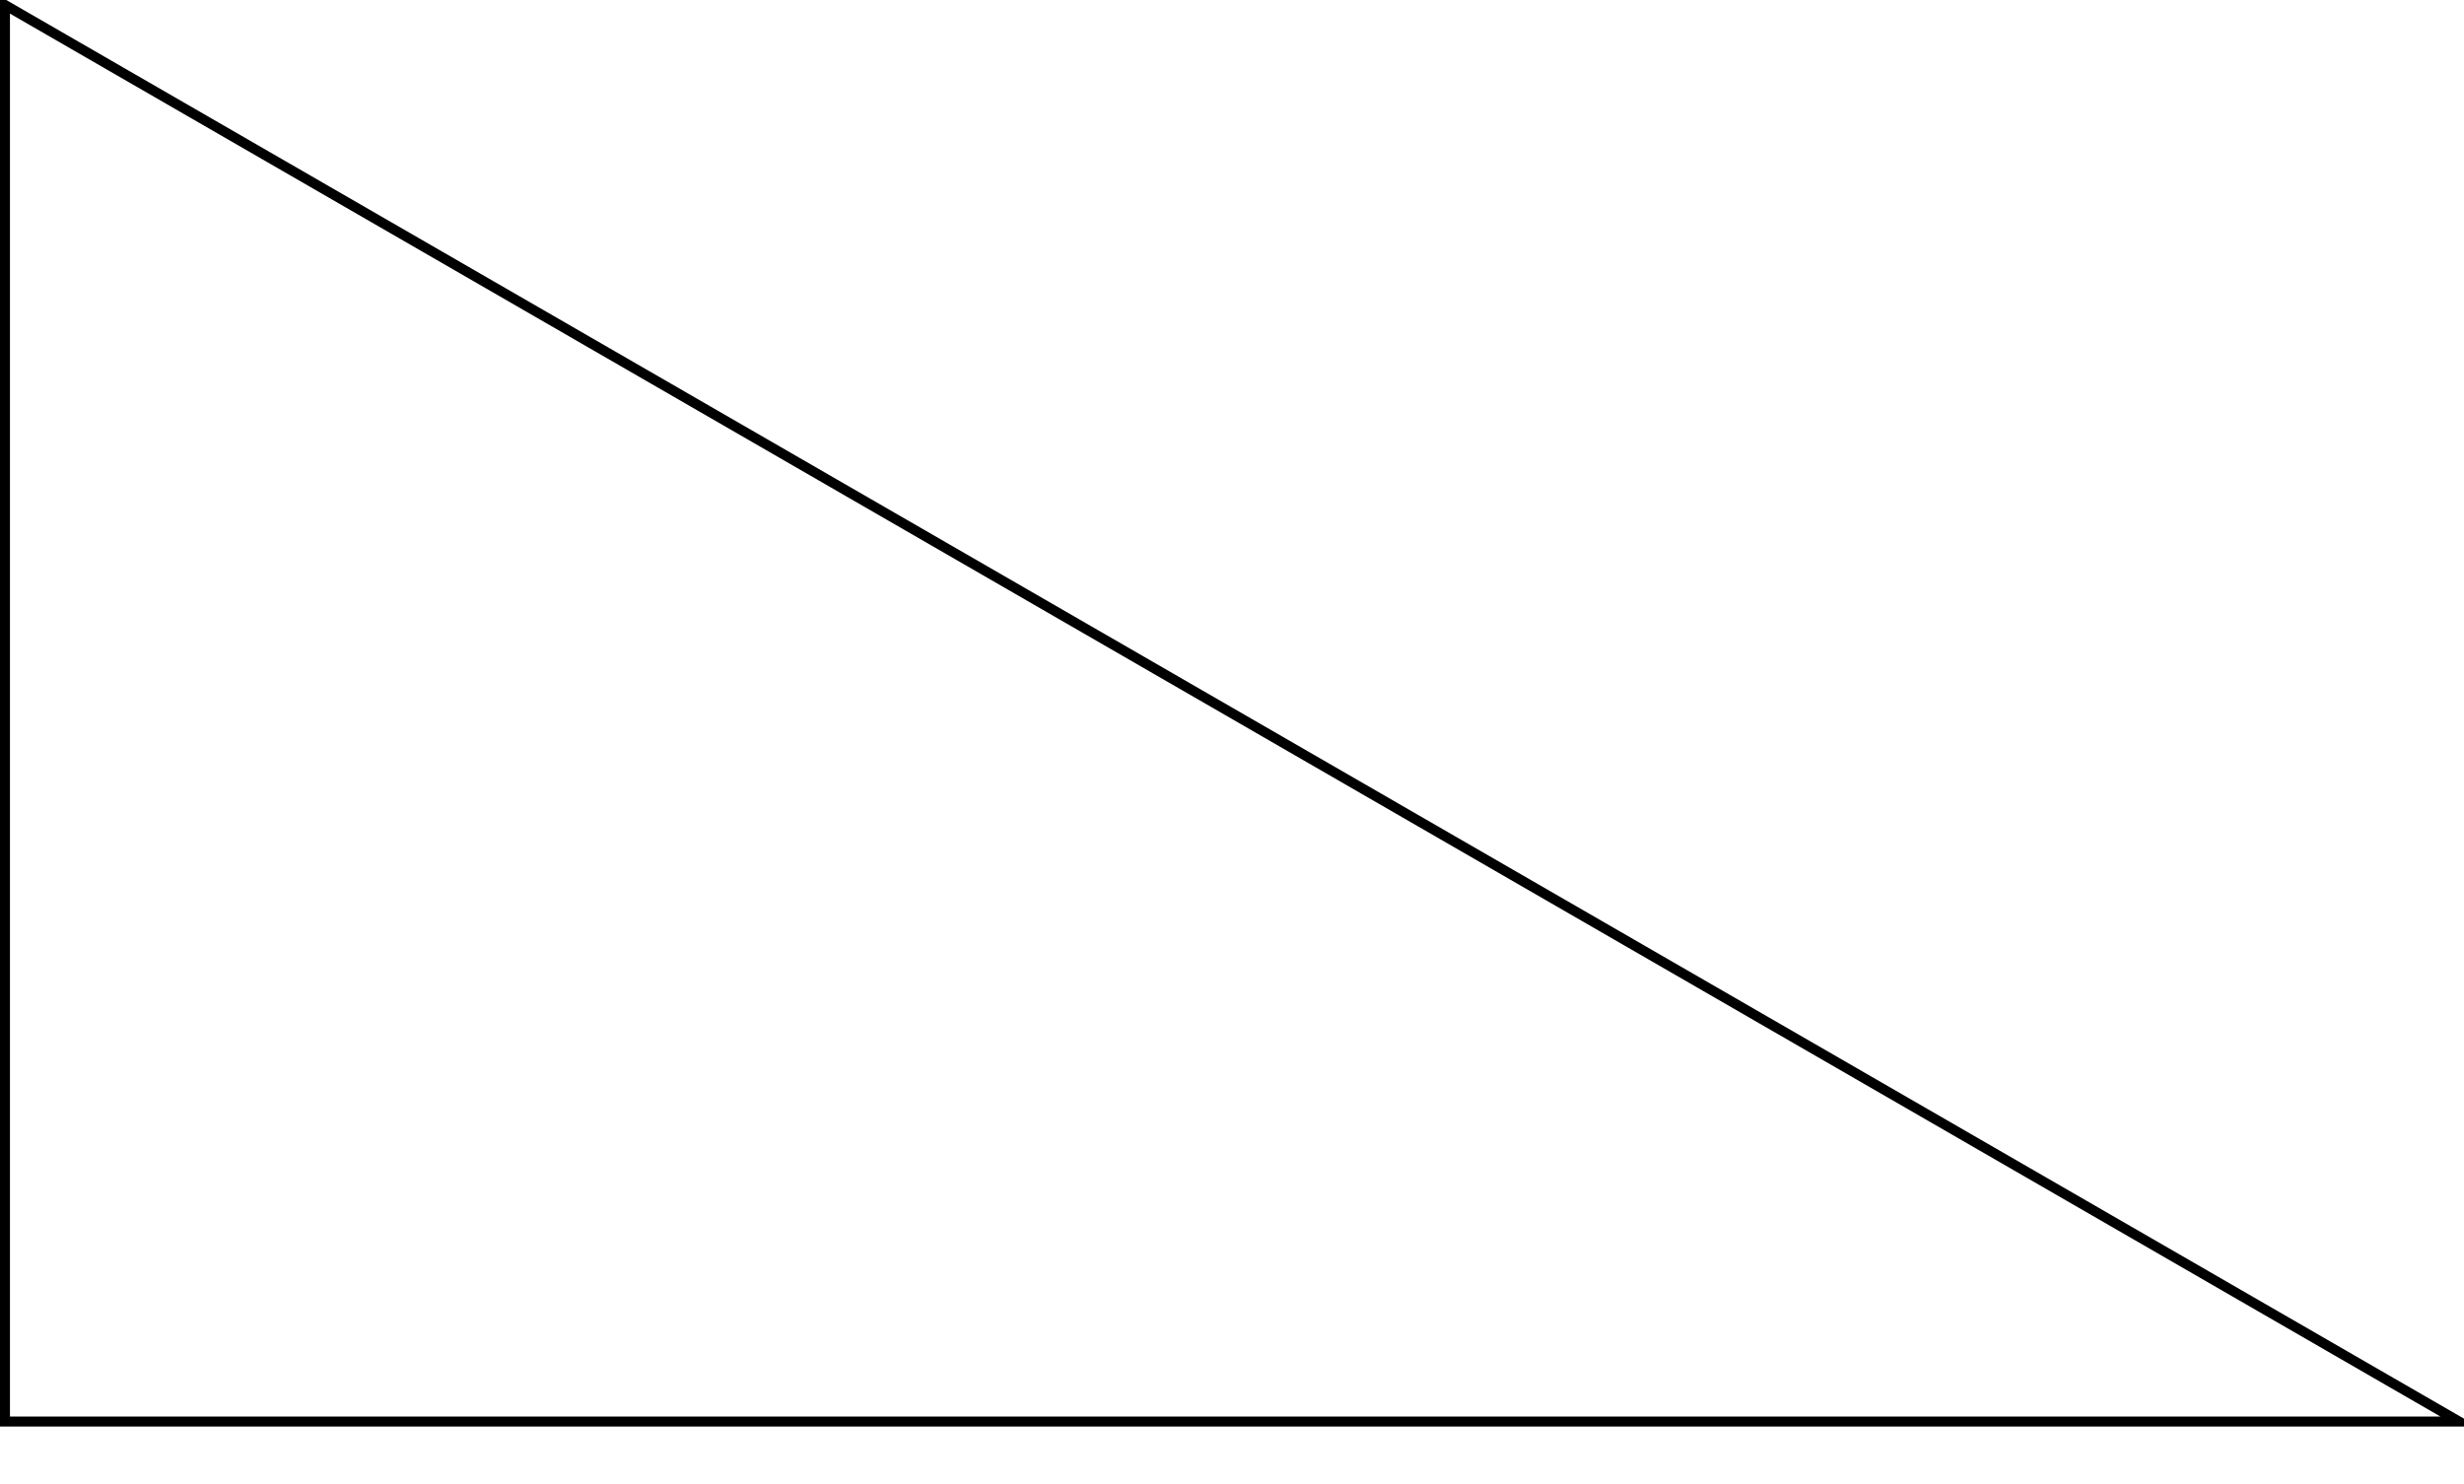
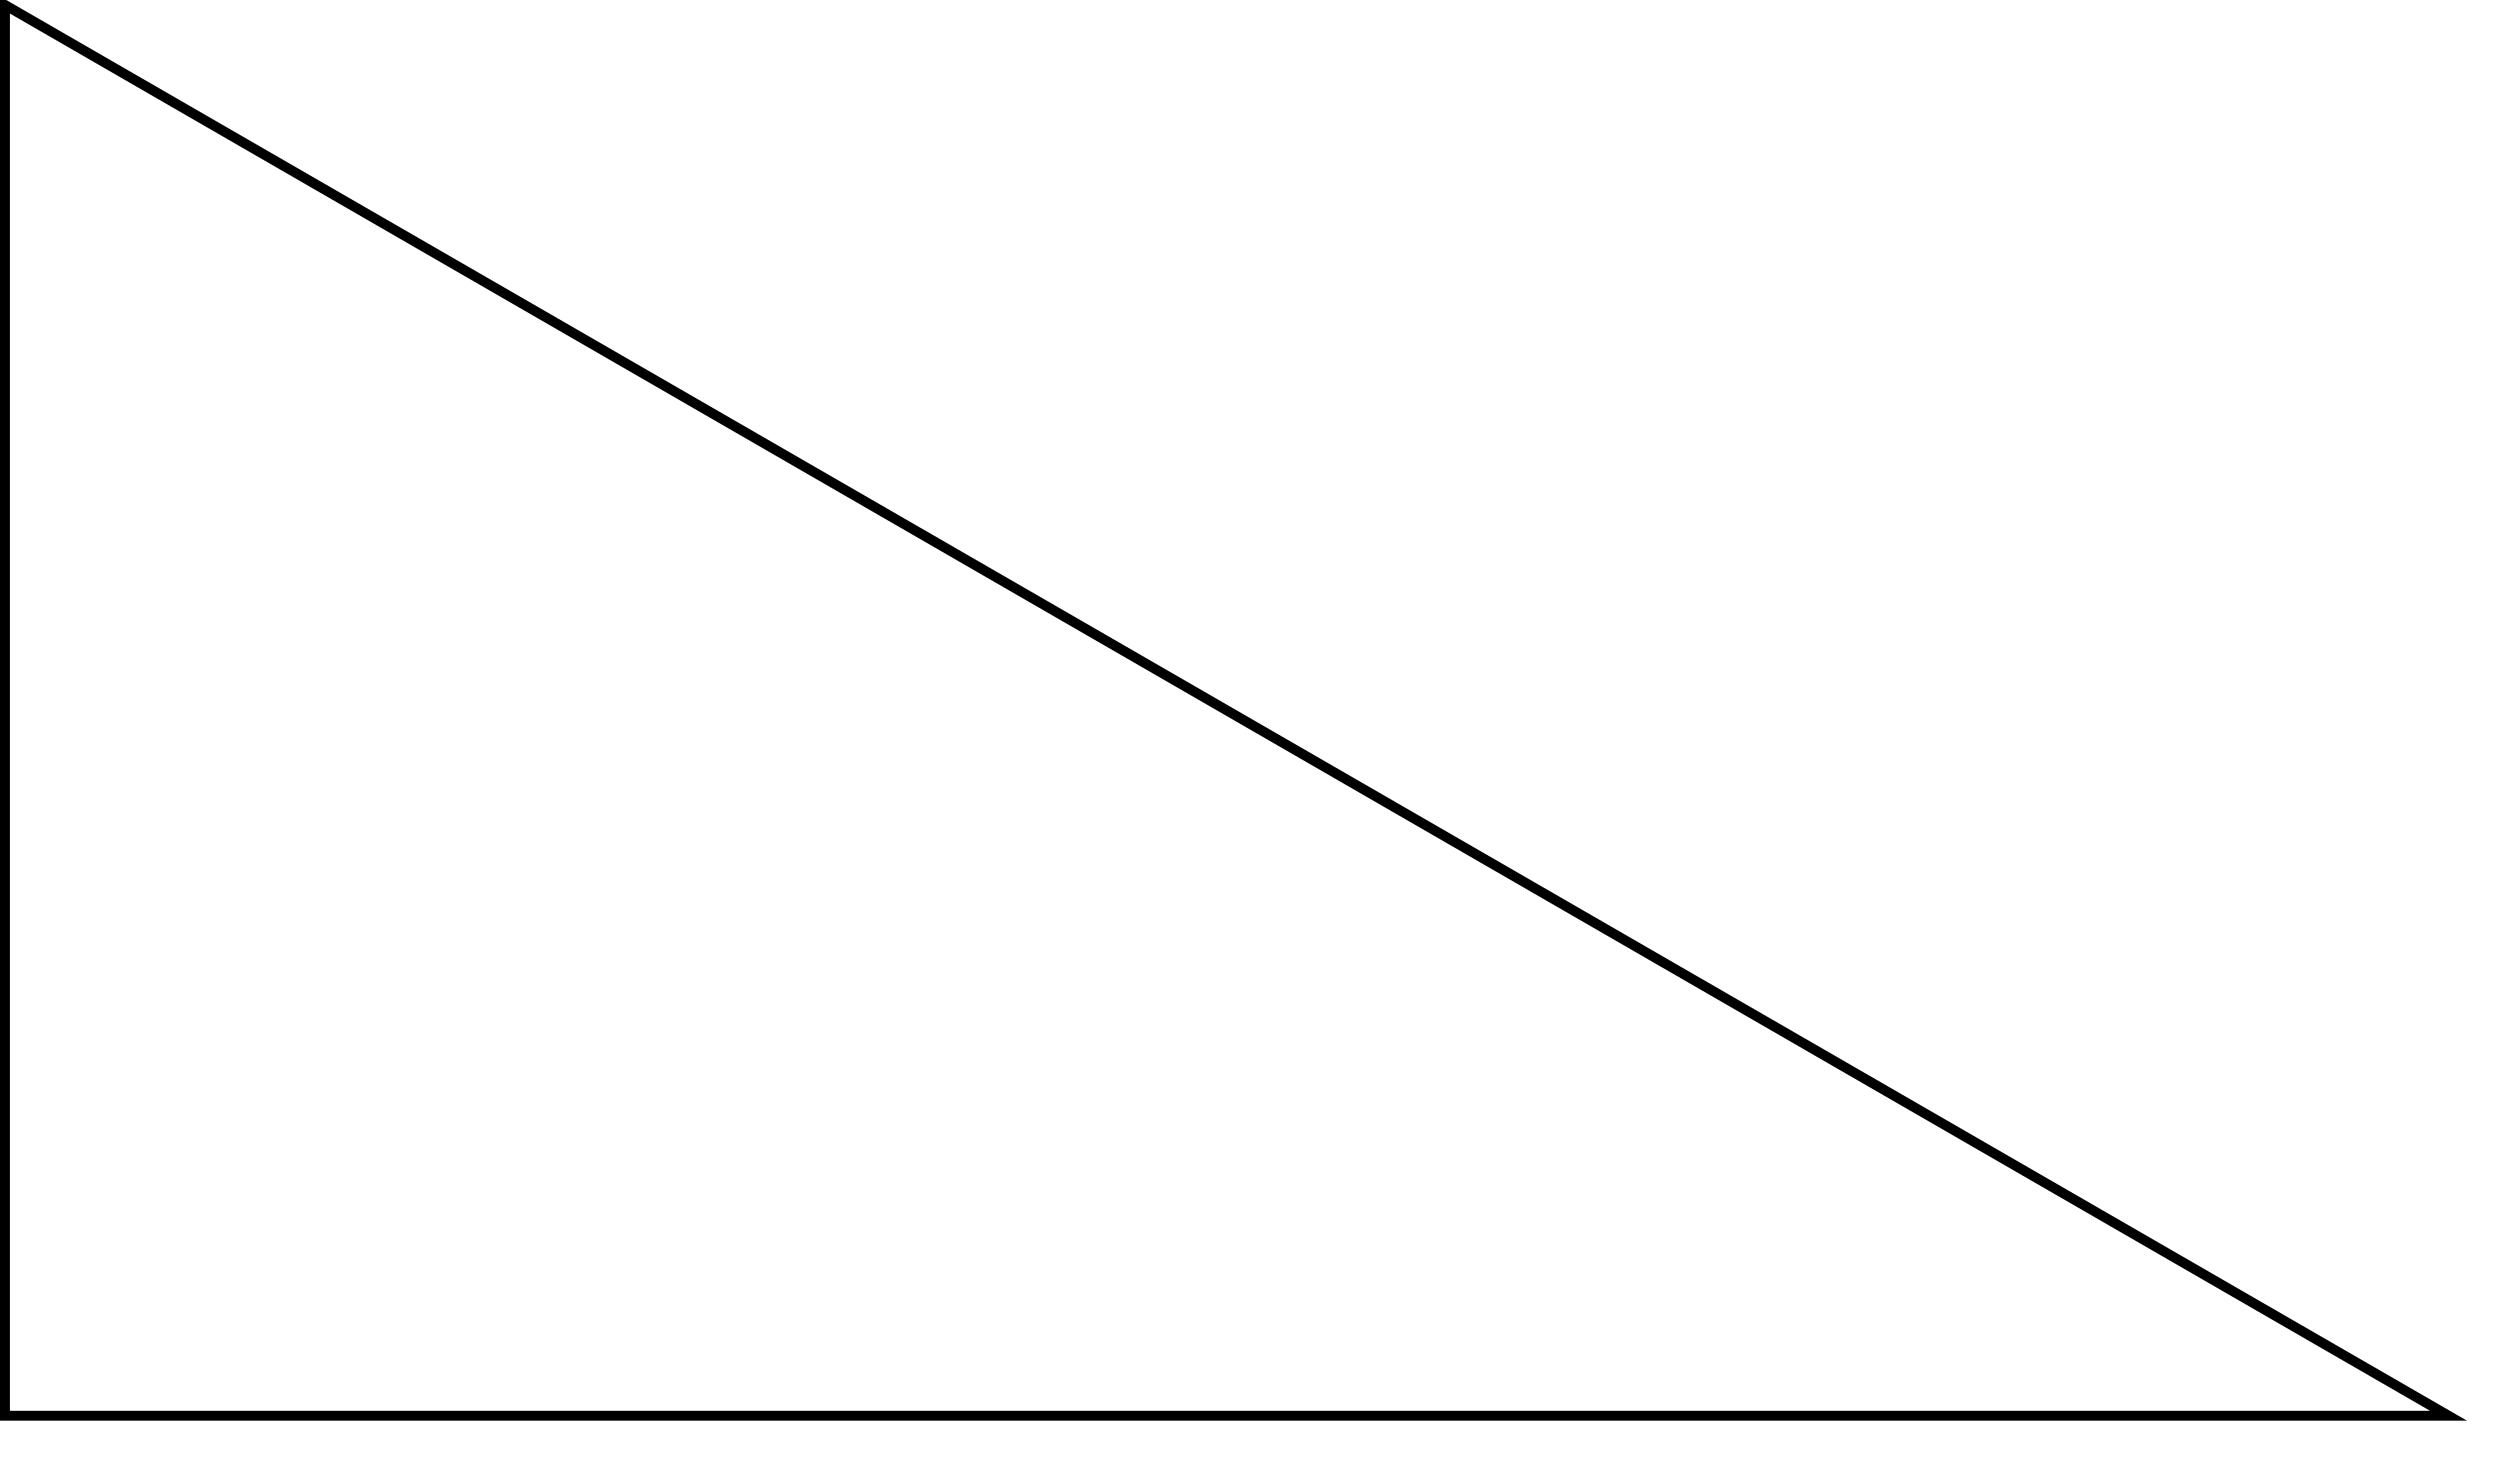
- <svg xmlns="http://www.w3.org/2000/svg" width="296.885pt" height="178.813pt" viewBox="-0.6 -7.5 296.885 178.813 ">
+ <svg xmlns="http://www.w3.org/2000/svg" width="302.519pt" height="178.813pt" viewBox="-0.6 -7.5 302.519 178.813 ">
  <g transform="translate(0, 171.3138 ) scale(1,-1) translate(0,7.49963 )">
    <g stroke="#000" fill="#000">
      <g stroke-width="0.4">
        <g stroke-width="1.2">
          <path d=" M 0.0 0.0 L 295.685 0.0 L 0.0 170.714 Z  " fill="none" />
-           <g transform="translate(285.9496,-4.16666)">
+           <g transform="translate(292.7836,-4.16666)">
            <g fill="#000">
              <text style="stroke:none" transform="scale(1,-1) translate(2.901,0)" text-anchor="middle" font-size="10">
                <g fill="#000">
                  <g stroke="none">
                    <tspan font-family="cmmi" font-size="12">θ</tspan>
                  </g>
                </g>
              </text>
            </g>
          </g>
        </g>
      </g>
    </g>
  </g>
</svg>
